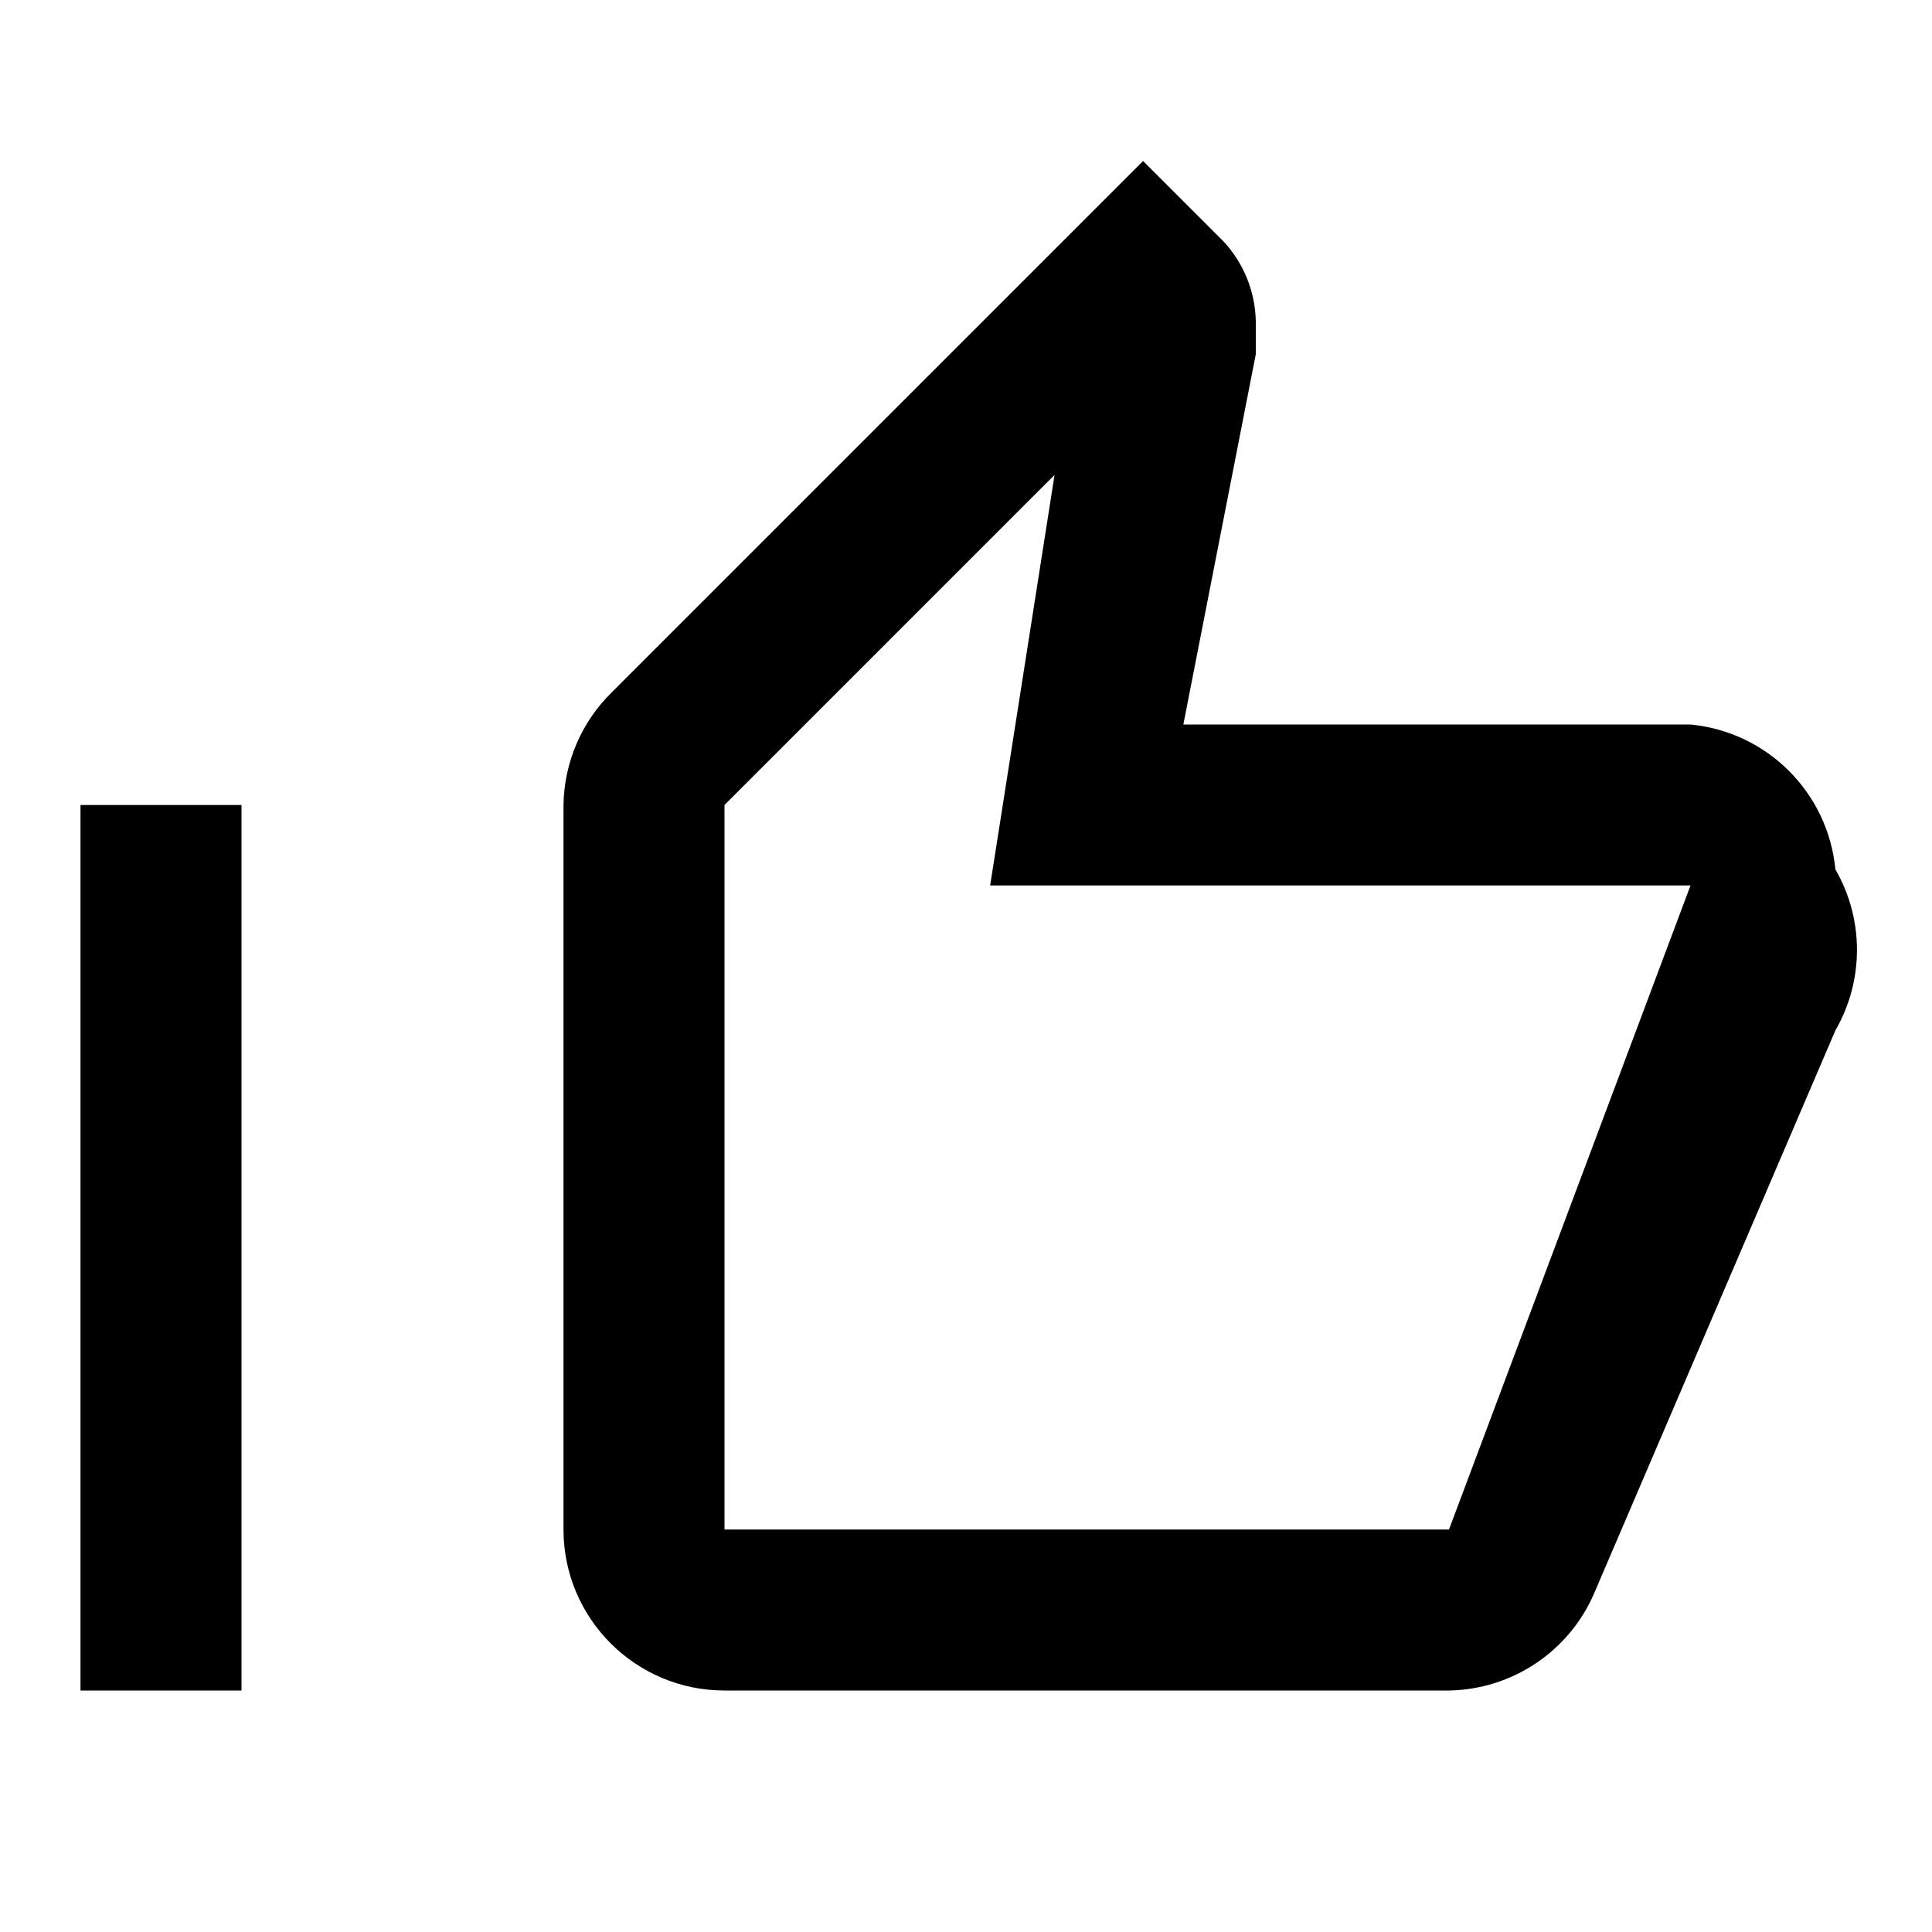
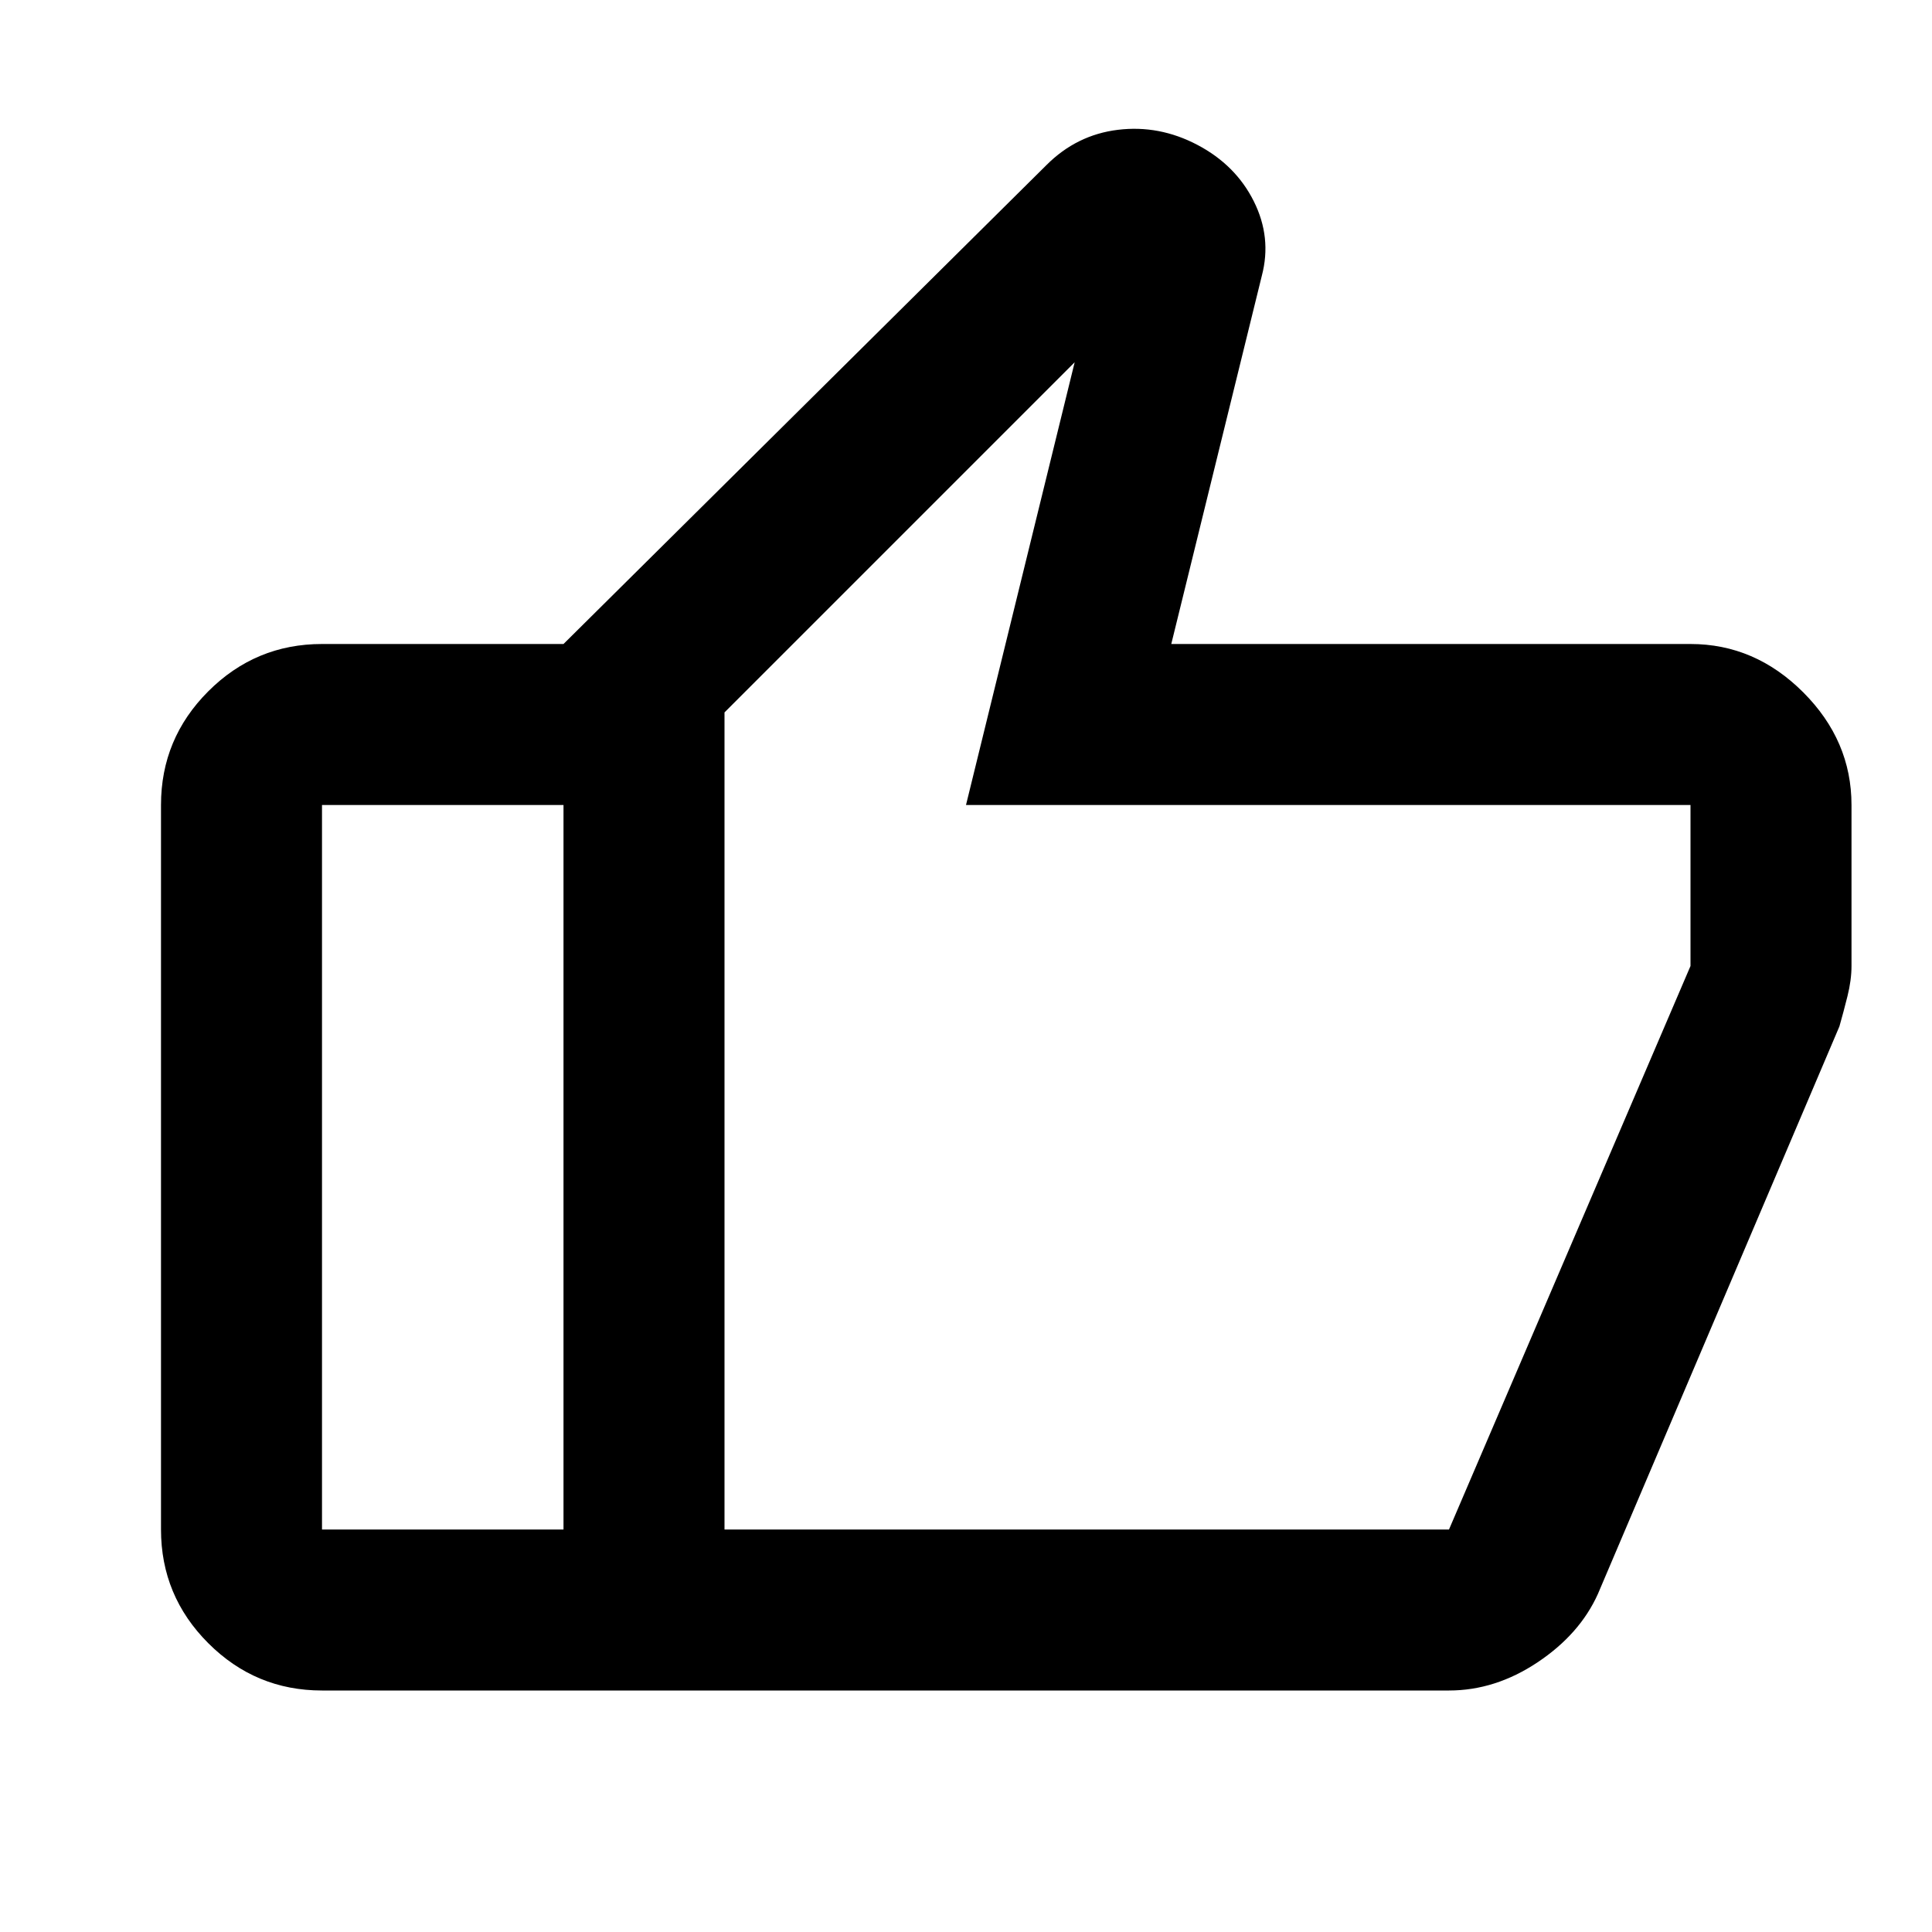
- <svg xmlns="http://www.w3.org/2000/svg" width="24" height="24" viewBox="0 0 24 24" fill="currentColor">
-   <path d="M3 10H1v11h2zm19.8.8A2 2 0 0 0 21 9h-6.3l.9-4.6V4a1.5 1.5 0 0 0-.4-1l-1-1L7.6 8.6A2 2 0 0 0 7 10v9a2 2 0 0 0 2 2h9a2 2 0 0 0 1.8-1.2l3-7a2 2 0 0 0 0-2ZM18 19H9v-9l4.1-4.1-.8 5.1H21z" />
+ <svg xmlns="http://www.w3.org/2000/svg" width="24" height="24" viewBox="0 -960 960 960">
+   <path d="M840-640q32 0 56 24t24 56v80q0 7-2 15t-4 15L794-168q-9 20-30 34t-44 14H280v-520l240-238q15-15 35.5-17.5T595-888q19 10 28 28t4 37l-45 183h258Zm-480 34v406h360l120-280v-80H480l54-220-174 174ZM160-120q-33 0-56.5-23.5T80-200v-360q0-33 23.5-56.5T160-640h120v80H160v360h120v80H160Zm200-80v-406 406Z" />
</svg>
